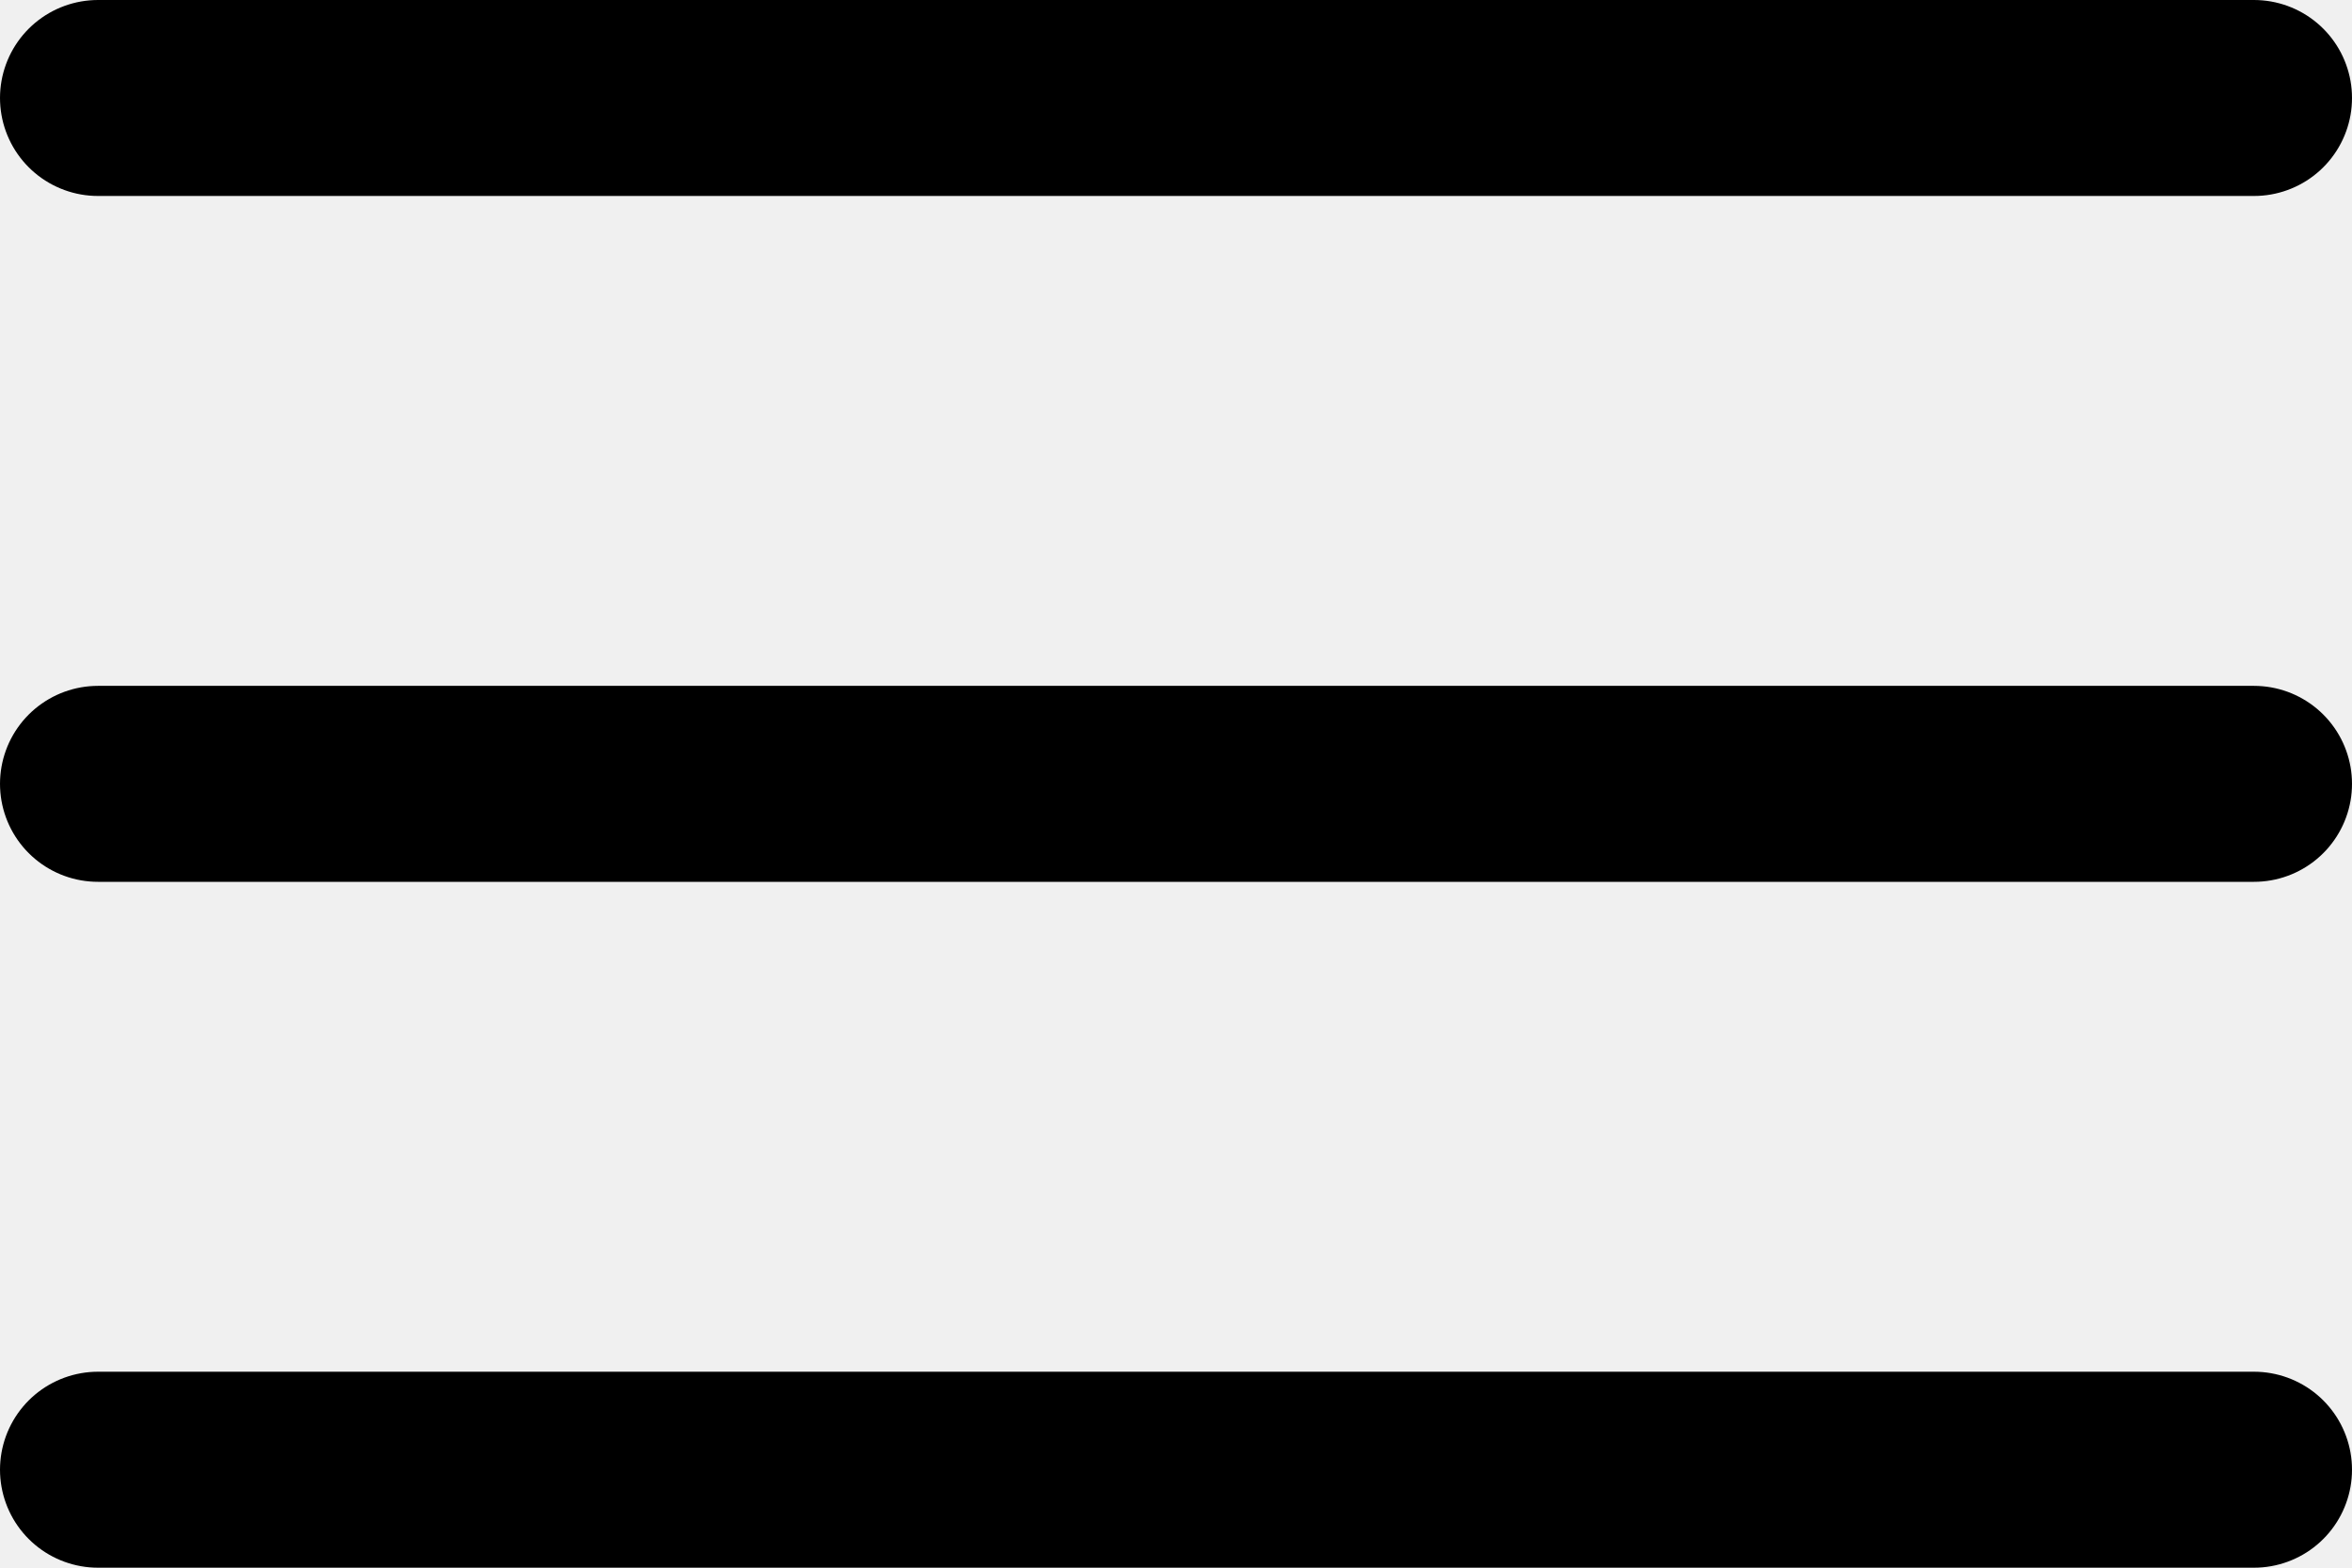
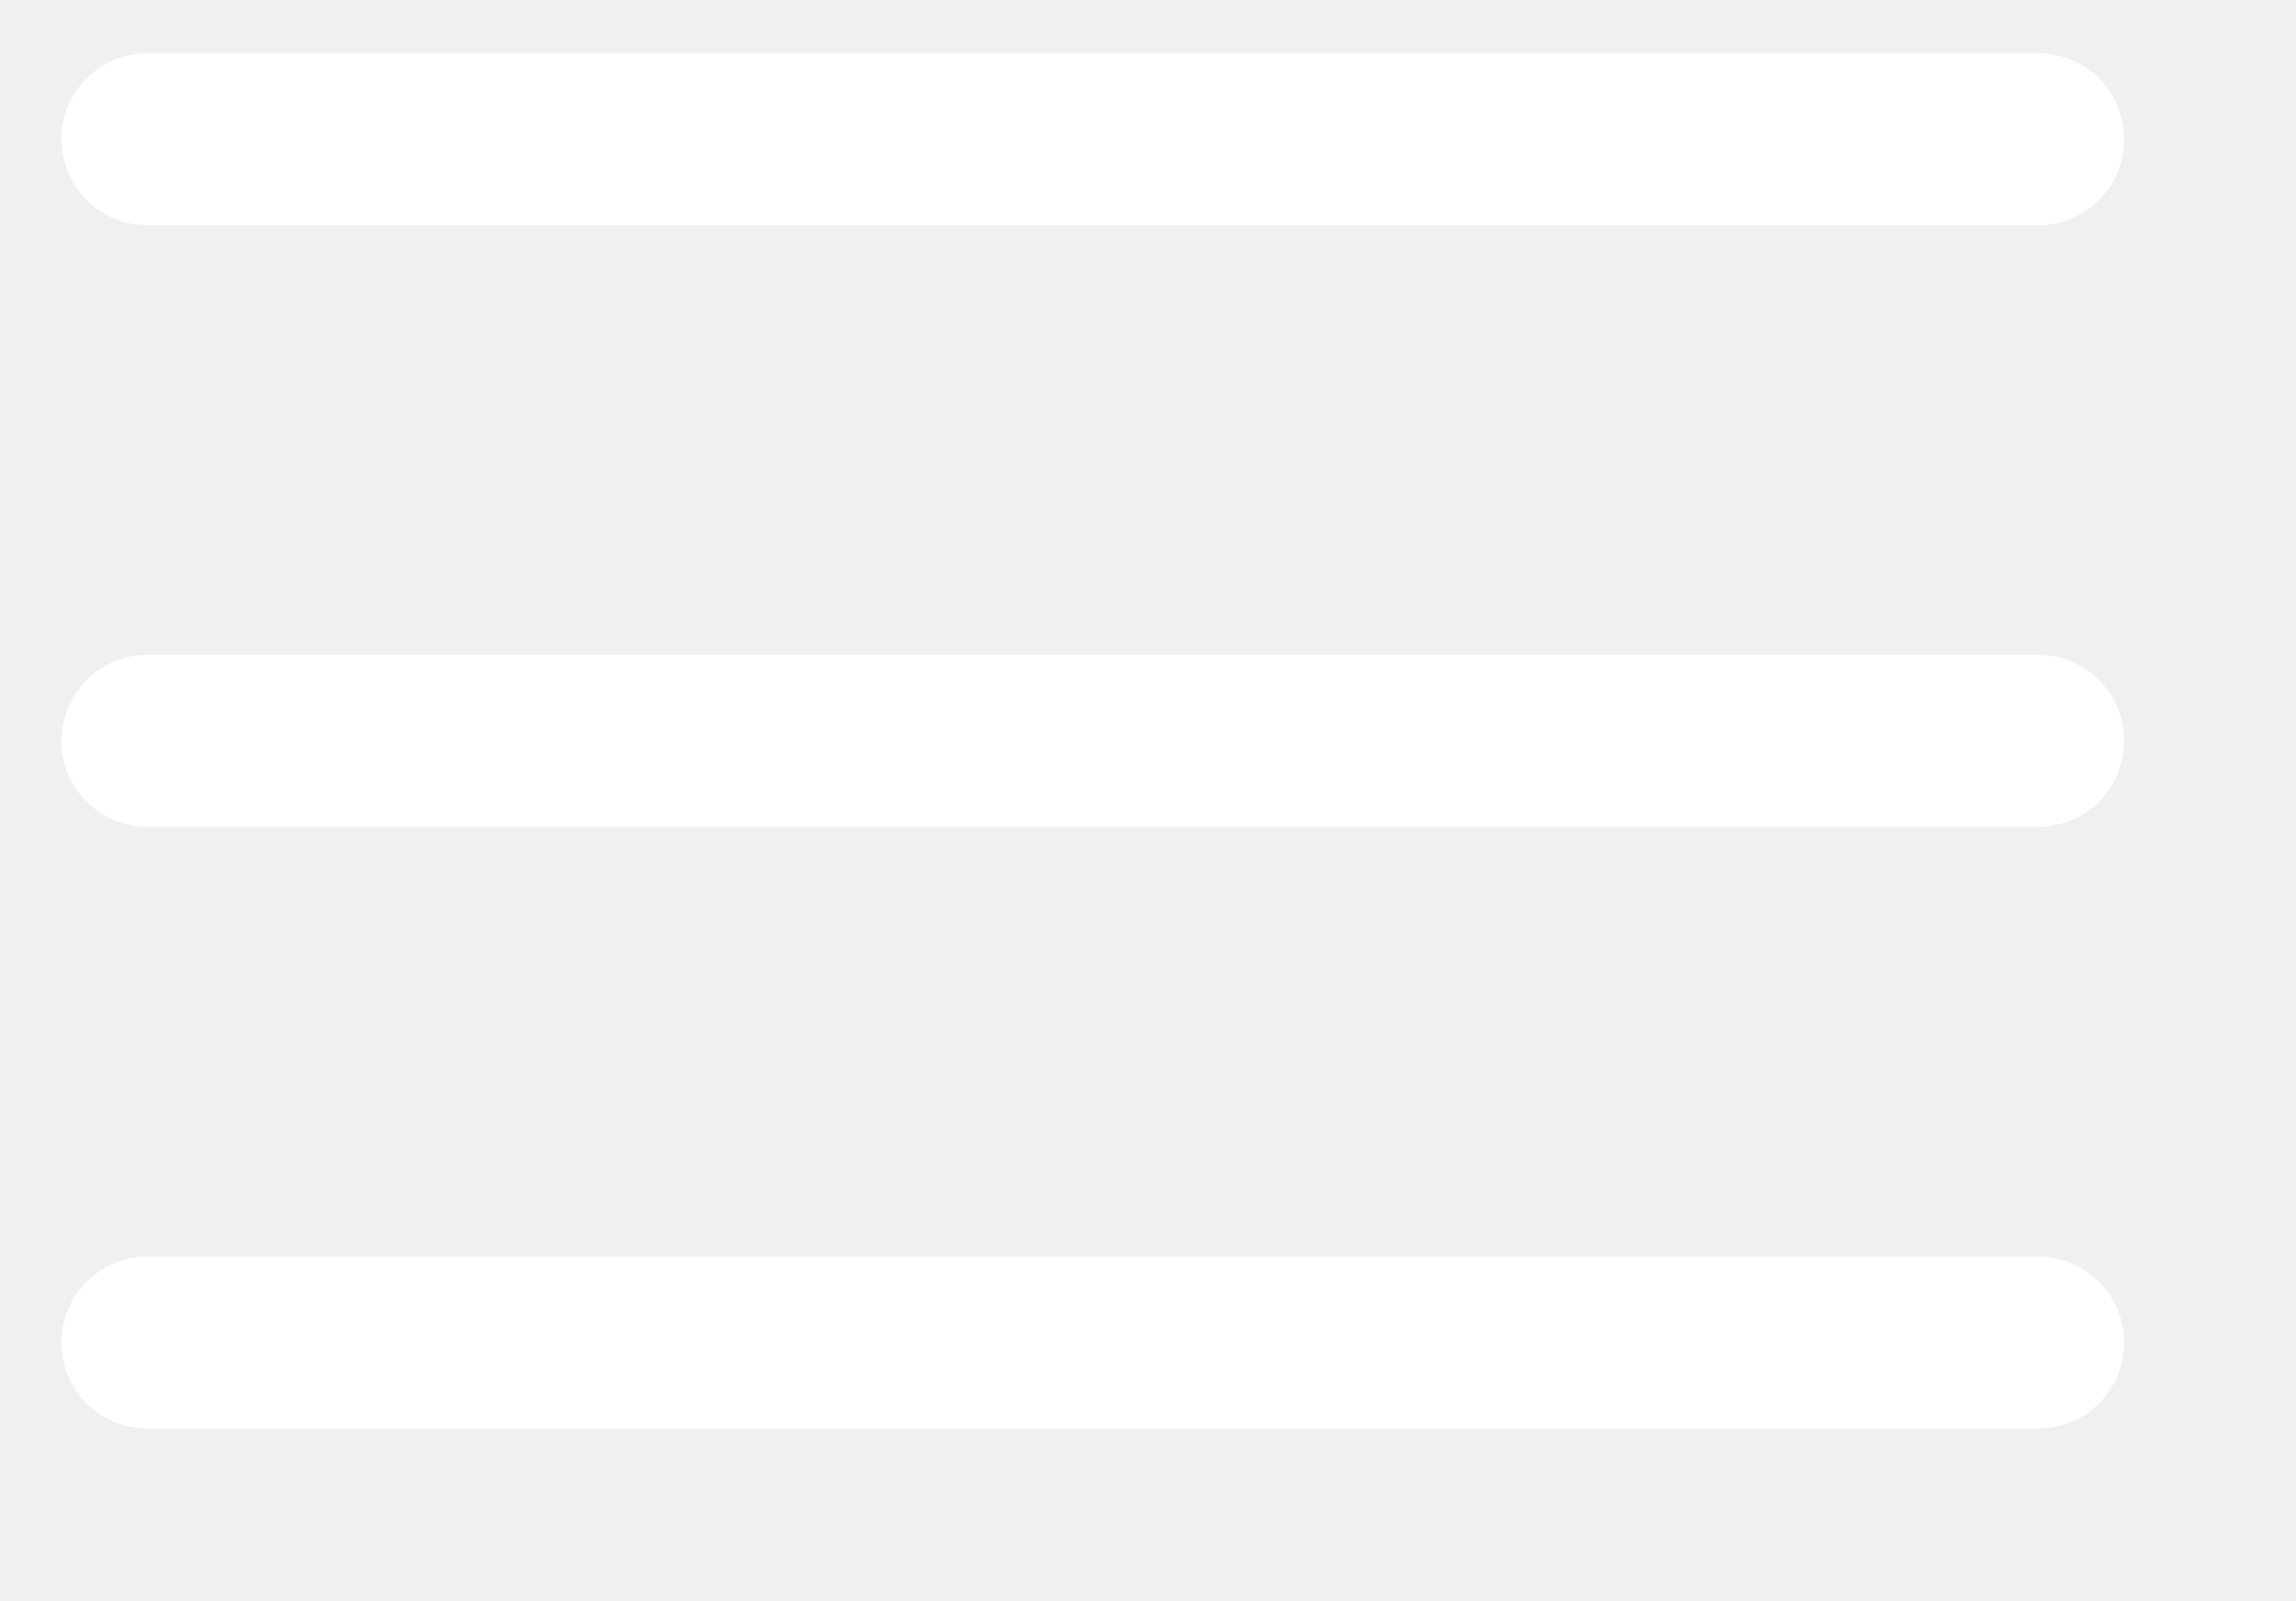
- <svg xmlns="http://www.w3.org/2000/svg" width="24" height="16" viewBox="0 0 24 16" fill="none">
-   <line x1="1" y1="1" x2="23" y2="1" stroke="black" stroke-width="2" stroke-linecap="round" stroke-linejoin="round" />
-   <line x1="1" y1="8" x2="23" y2="8" stroke="black" stroke-width="2" stroke-linecap="round" stroke-linejoin="round" />
-   <line x1="1" y1="15" x2="23" y2="15" stroke="black" stroke-width="2" stroke-linecap="round" stroke-linejoin="round" />
+ <svg xmlns="http://www.w3.org/2000/svg" width="33" height="23" viewBox="0 0 33 23" fill="none">
+   <line x1="2.118" y1="2" x2="29.294" y2="2" stroke="white" stroke-width="2.471" stroke-linecap="round" stroke-linejoin="round" />
+   <line x1="2.118" y1="10.647" x2="29.294" y2="10.647" stroke="white" stroke-width="2.471" stroke-linecap="round" stroke-linejoin="round" />
+   <line x1="2.118" y1="19.294" x2="29.294" y2="19.294" stroke="white" stroke-width="2.471" stroke-linecap="round" stroke-linejoin="round" />
</svg>
